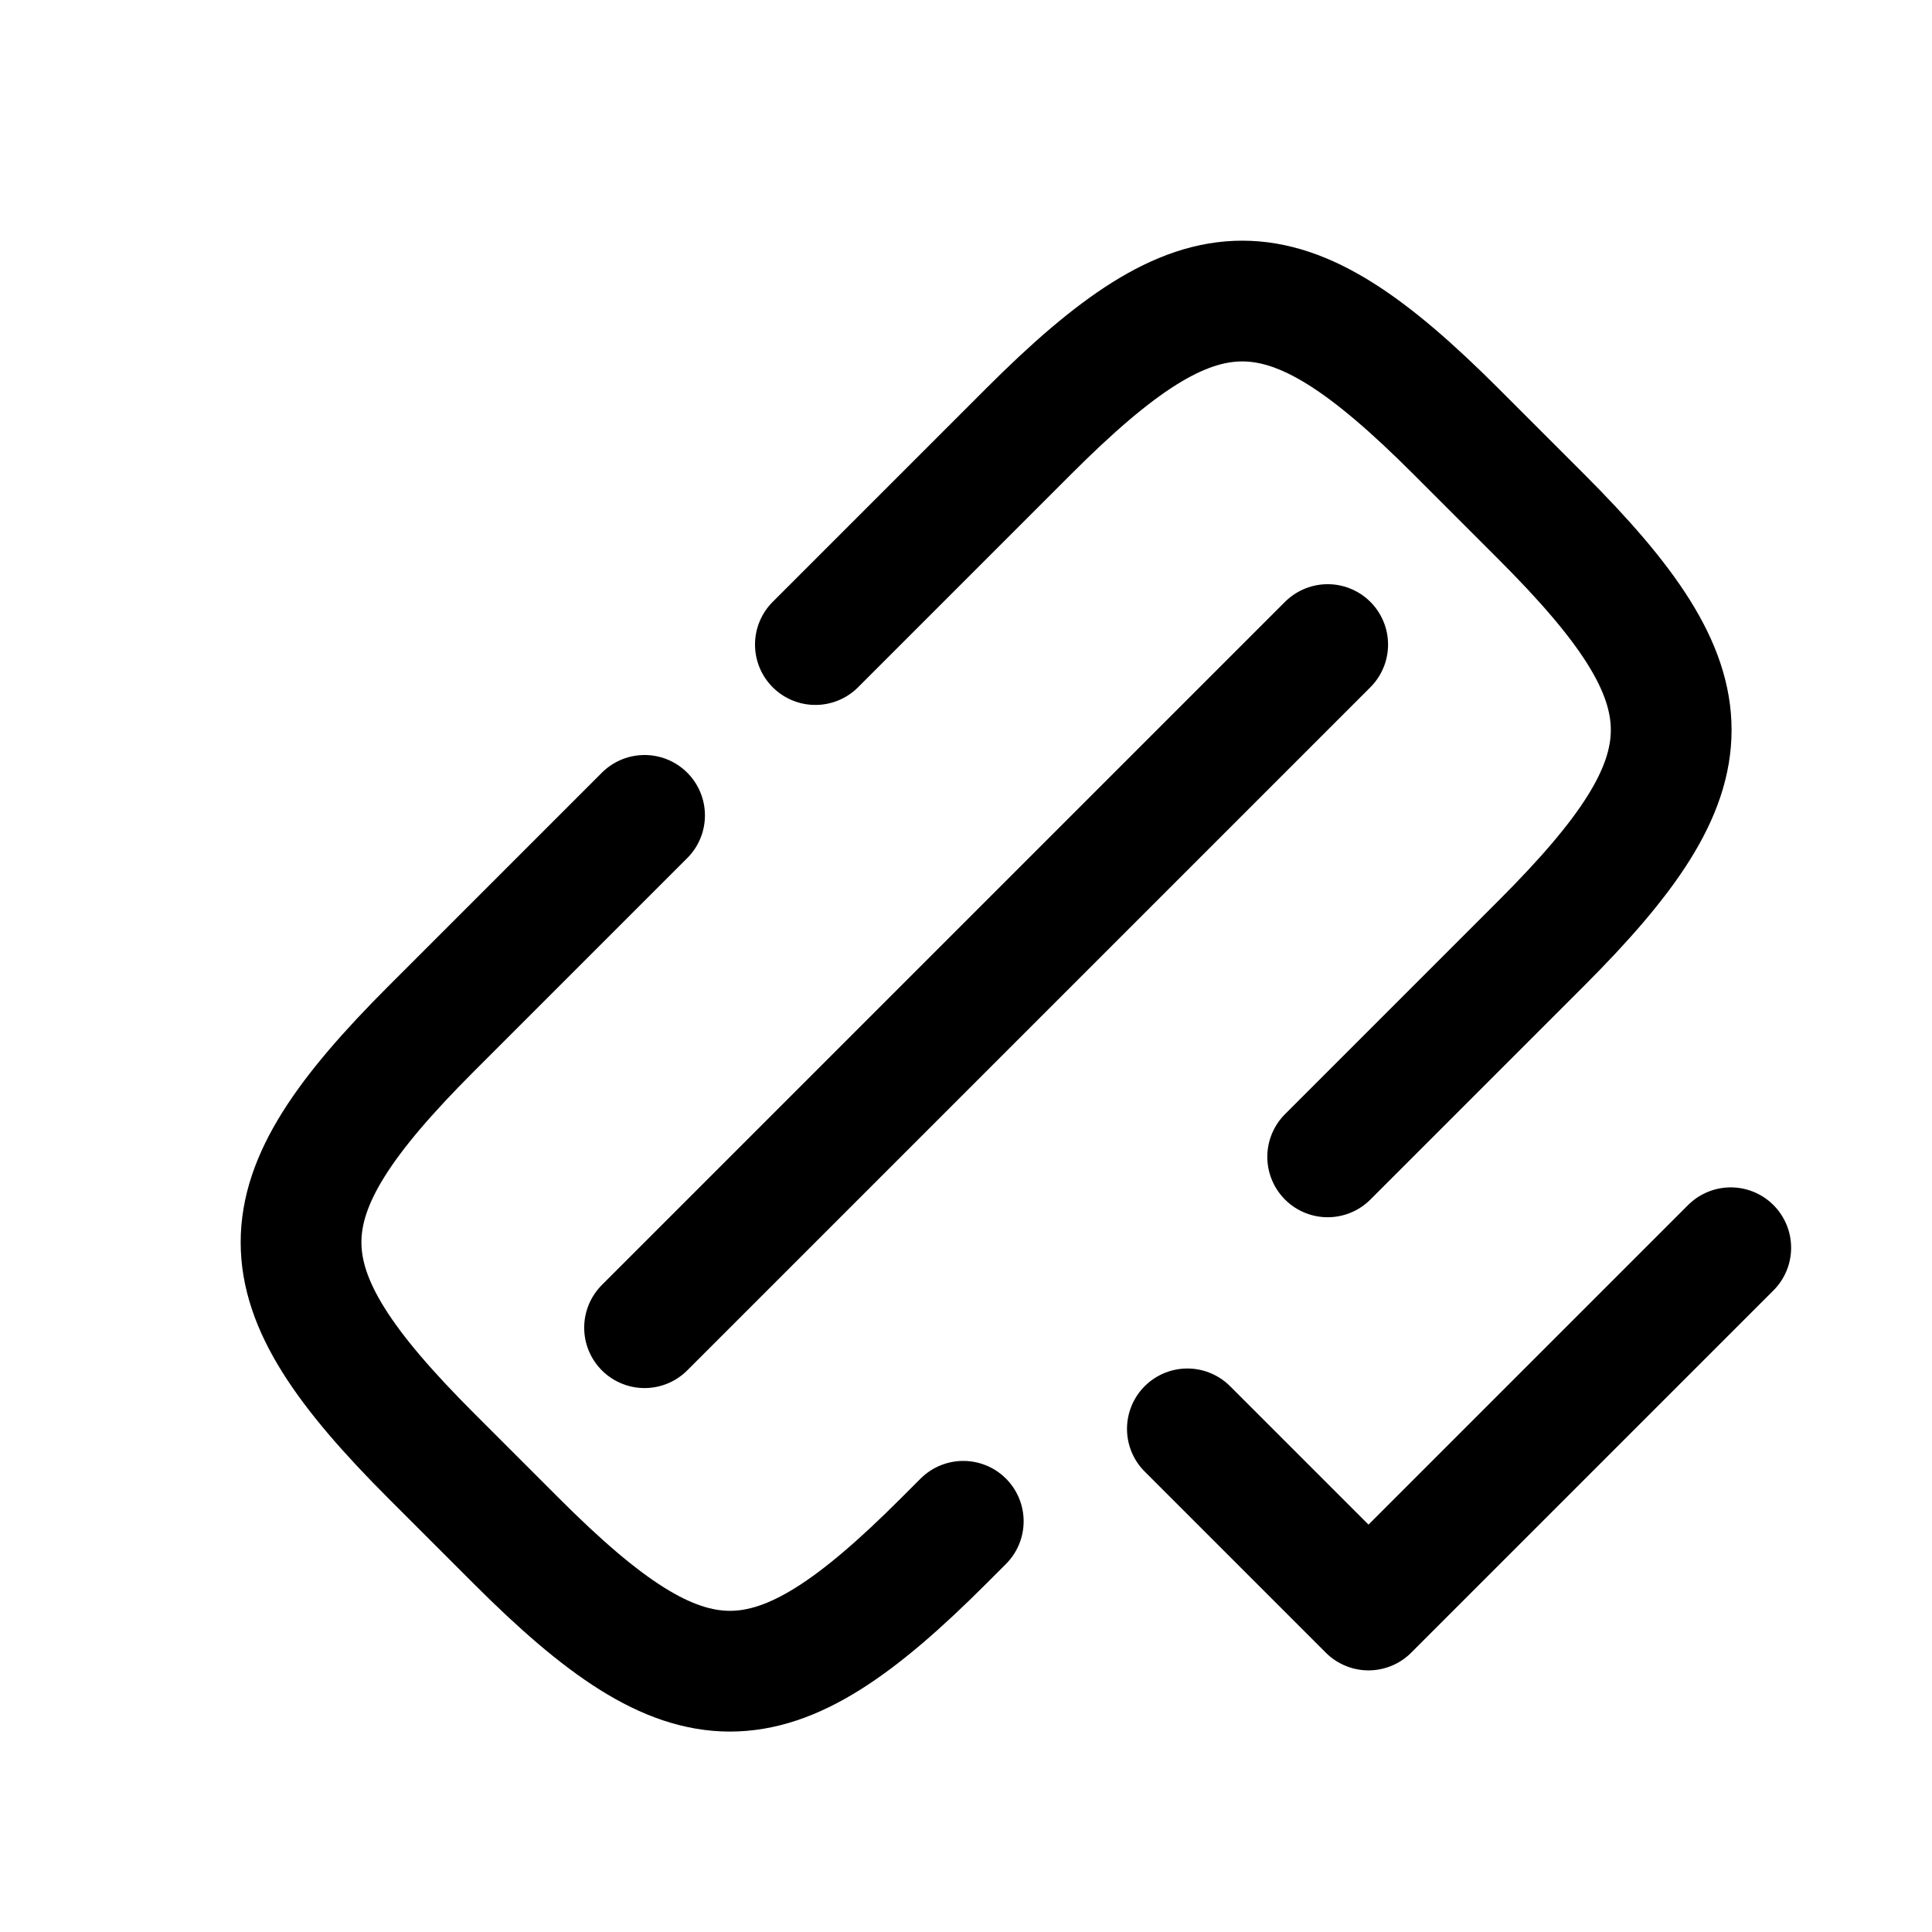
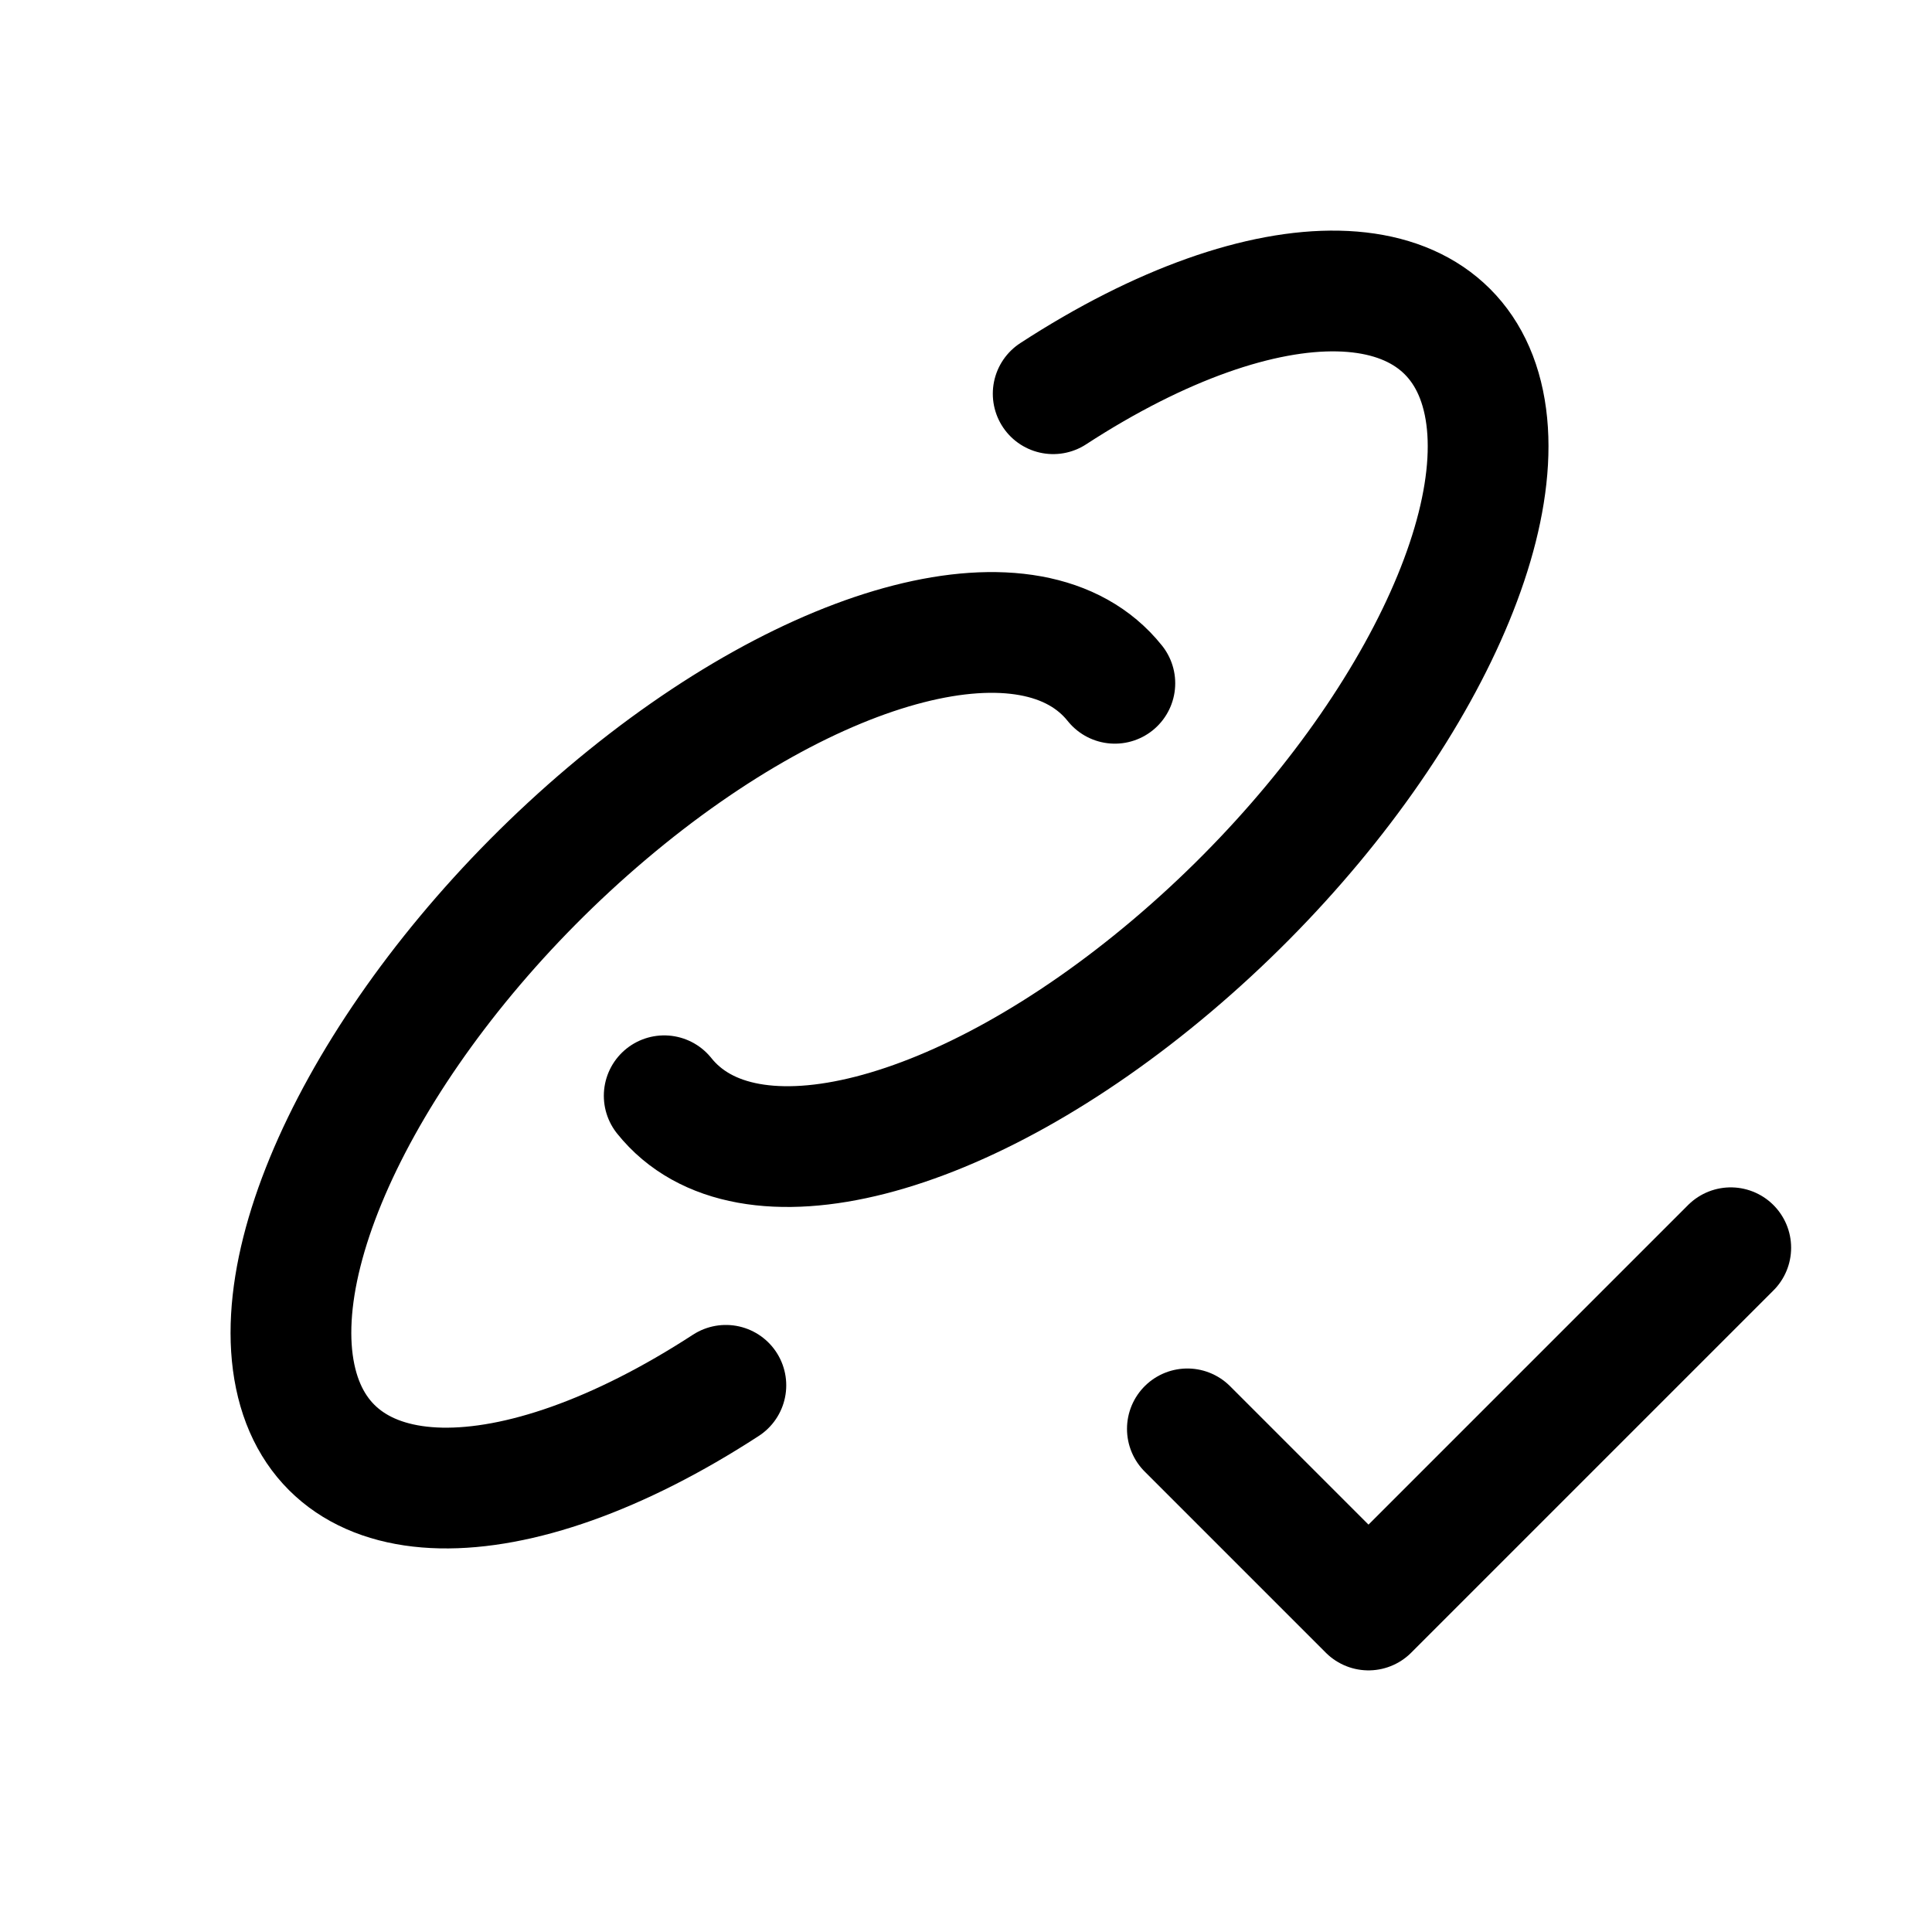
<svg xmlns="http://www.w3.org/2000/svg" width="24" height="24" viewBox="0 0 24 24" fill="none" stroke="currentColor" stroke-width="1.5" stroke-linecap="round" stroke-linejoin="round">
-   <path d="M8.007 10.129 5.356 12.78c-2.155 2.155-2.155 3.149 0 5.304l1.06 1.06c2.155 2.155 3.149 2.155 5.304 0l.246-.246" />
-   <path d="m10.129 8.007 2.651-2.651c2.155-2.155 3.149-2.155 5.304 0l1.06 1.06c2.155 2.155 2.155 3.149 0 5.304l-2.651 2.651" />
-   <path d="m8.007 16.493 8.486-8.486" />
+   <path d="M9.017 17.209a6.8 3.2-45 1 1 4.832-8.721m-.766-3.597a6.8 3.2-45 1 1-4.832 8.721" />
  <path d="M14.75 17.75 17 20l4.5-4.5" />
</svg>
